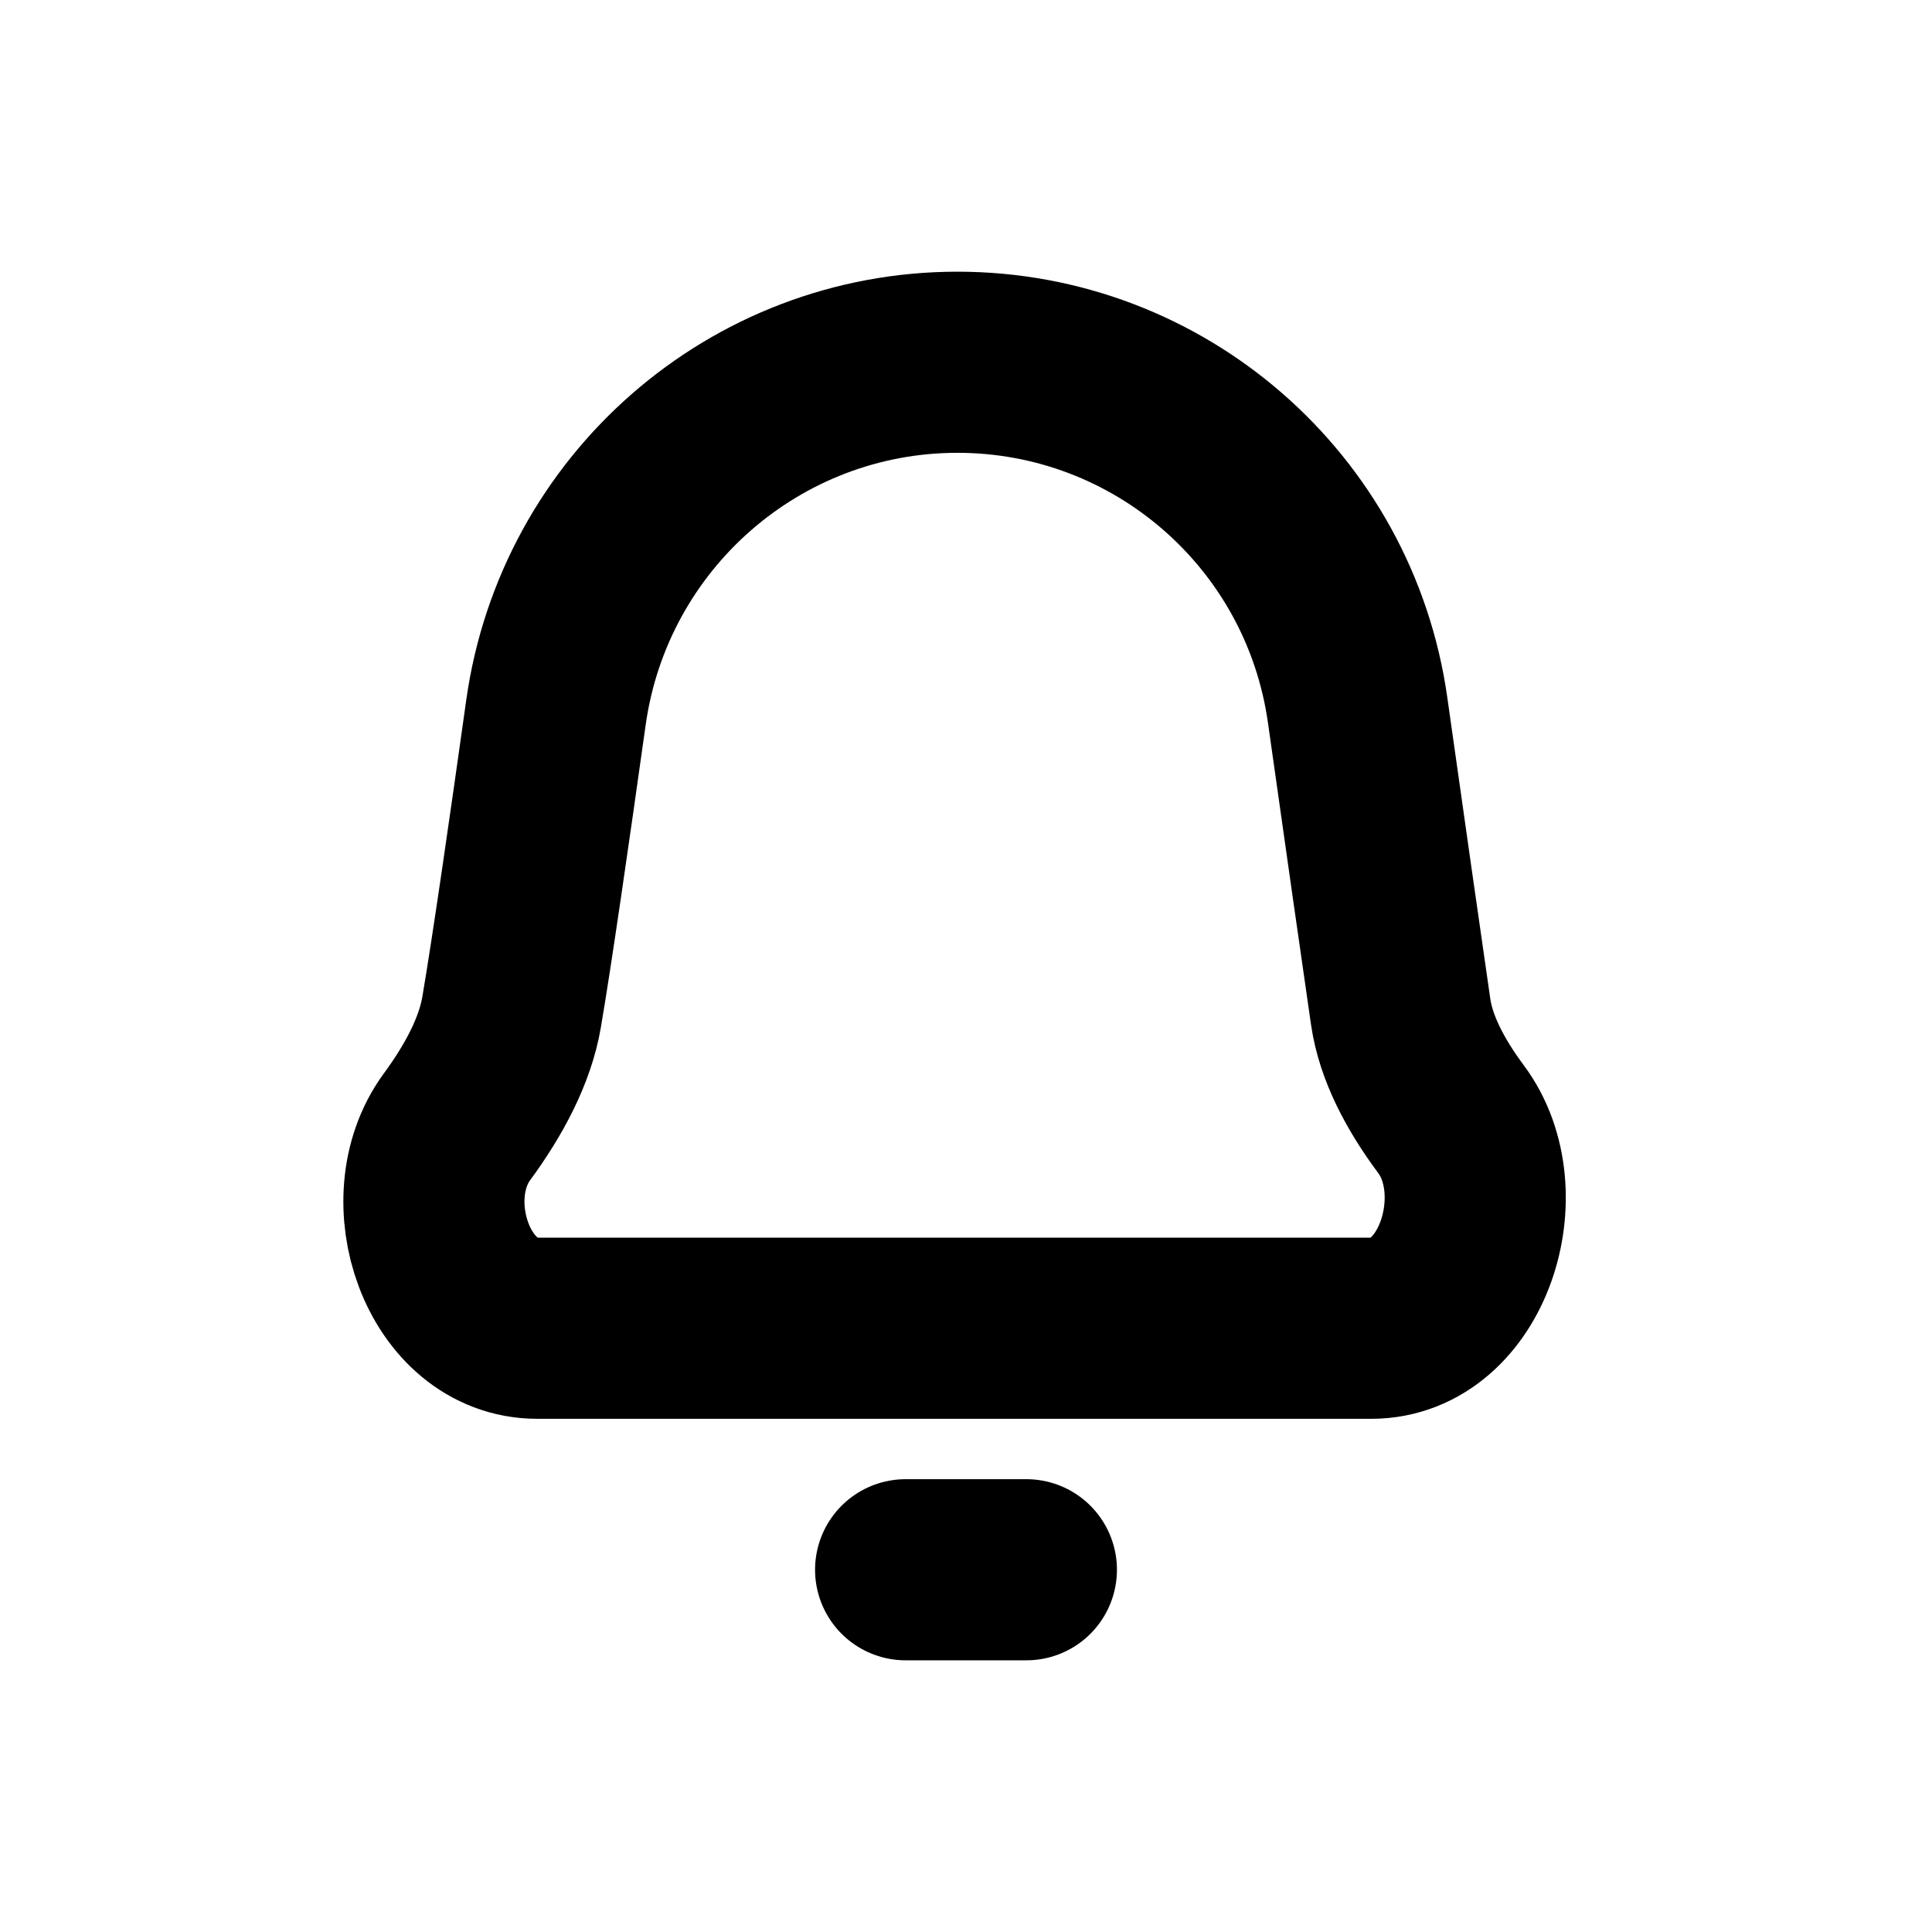
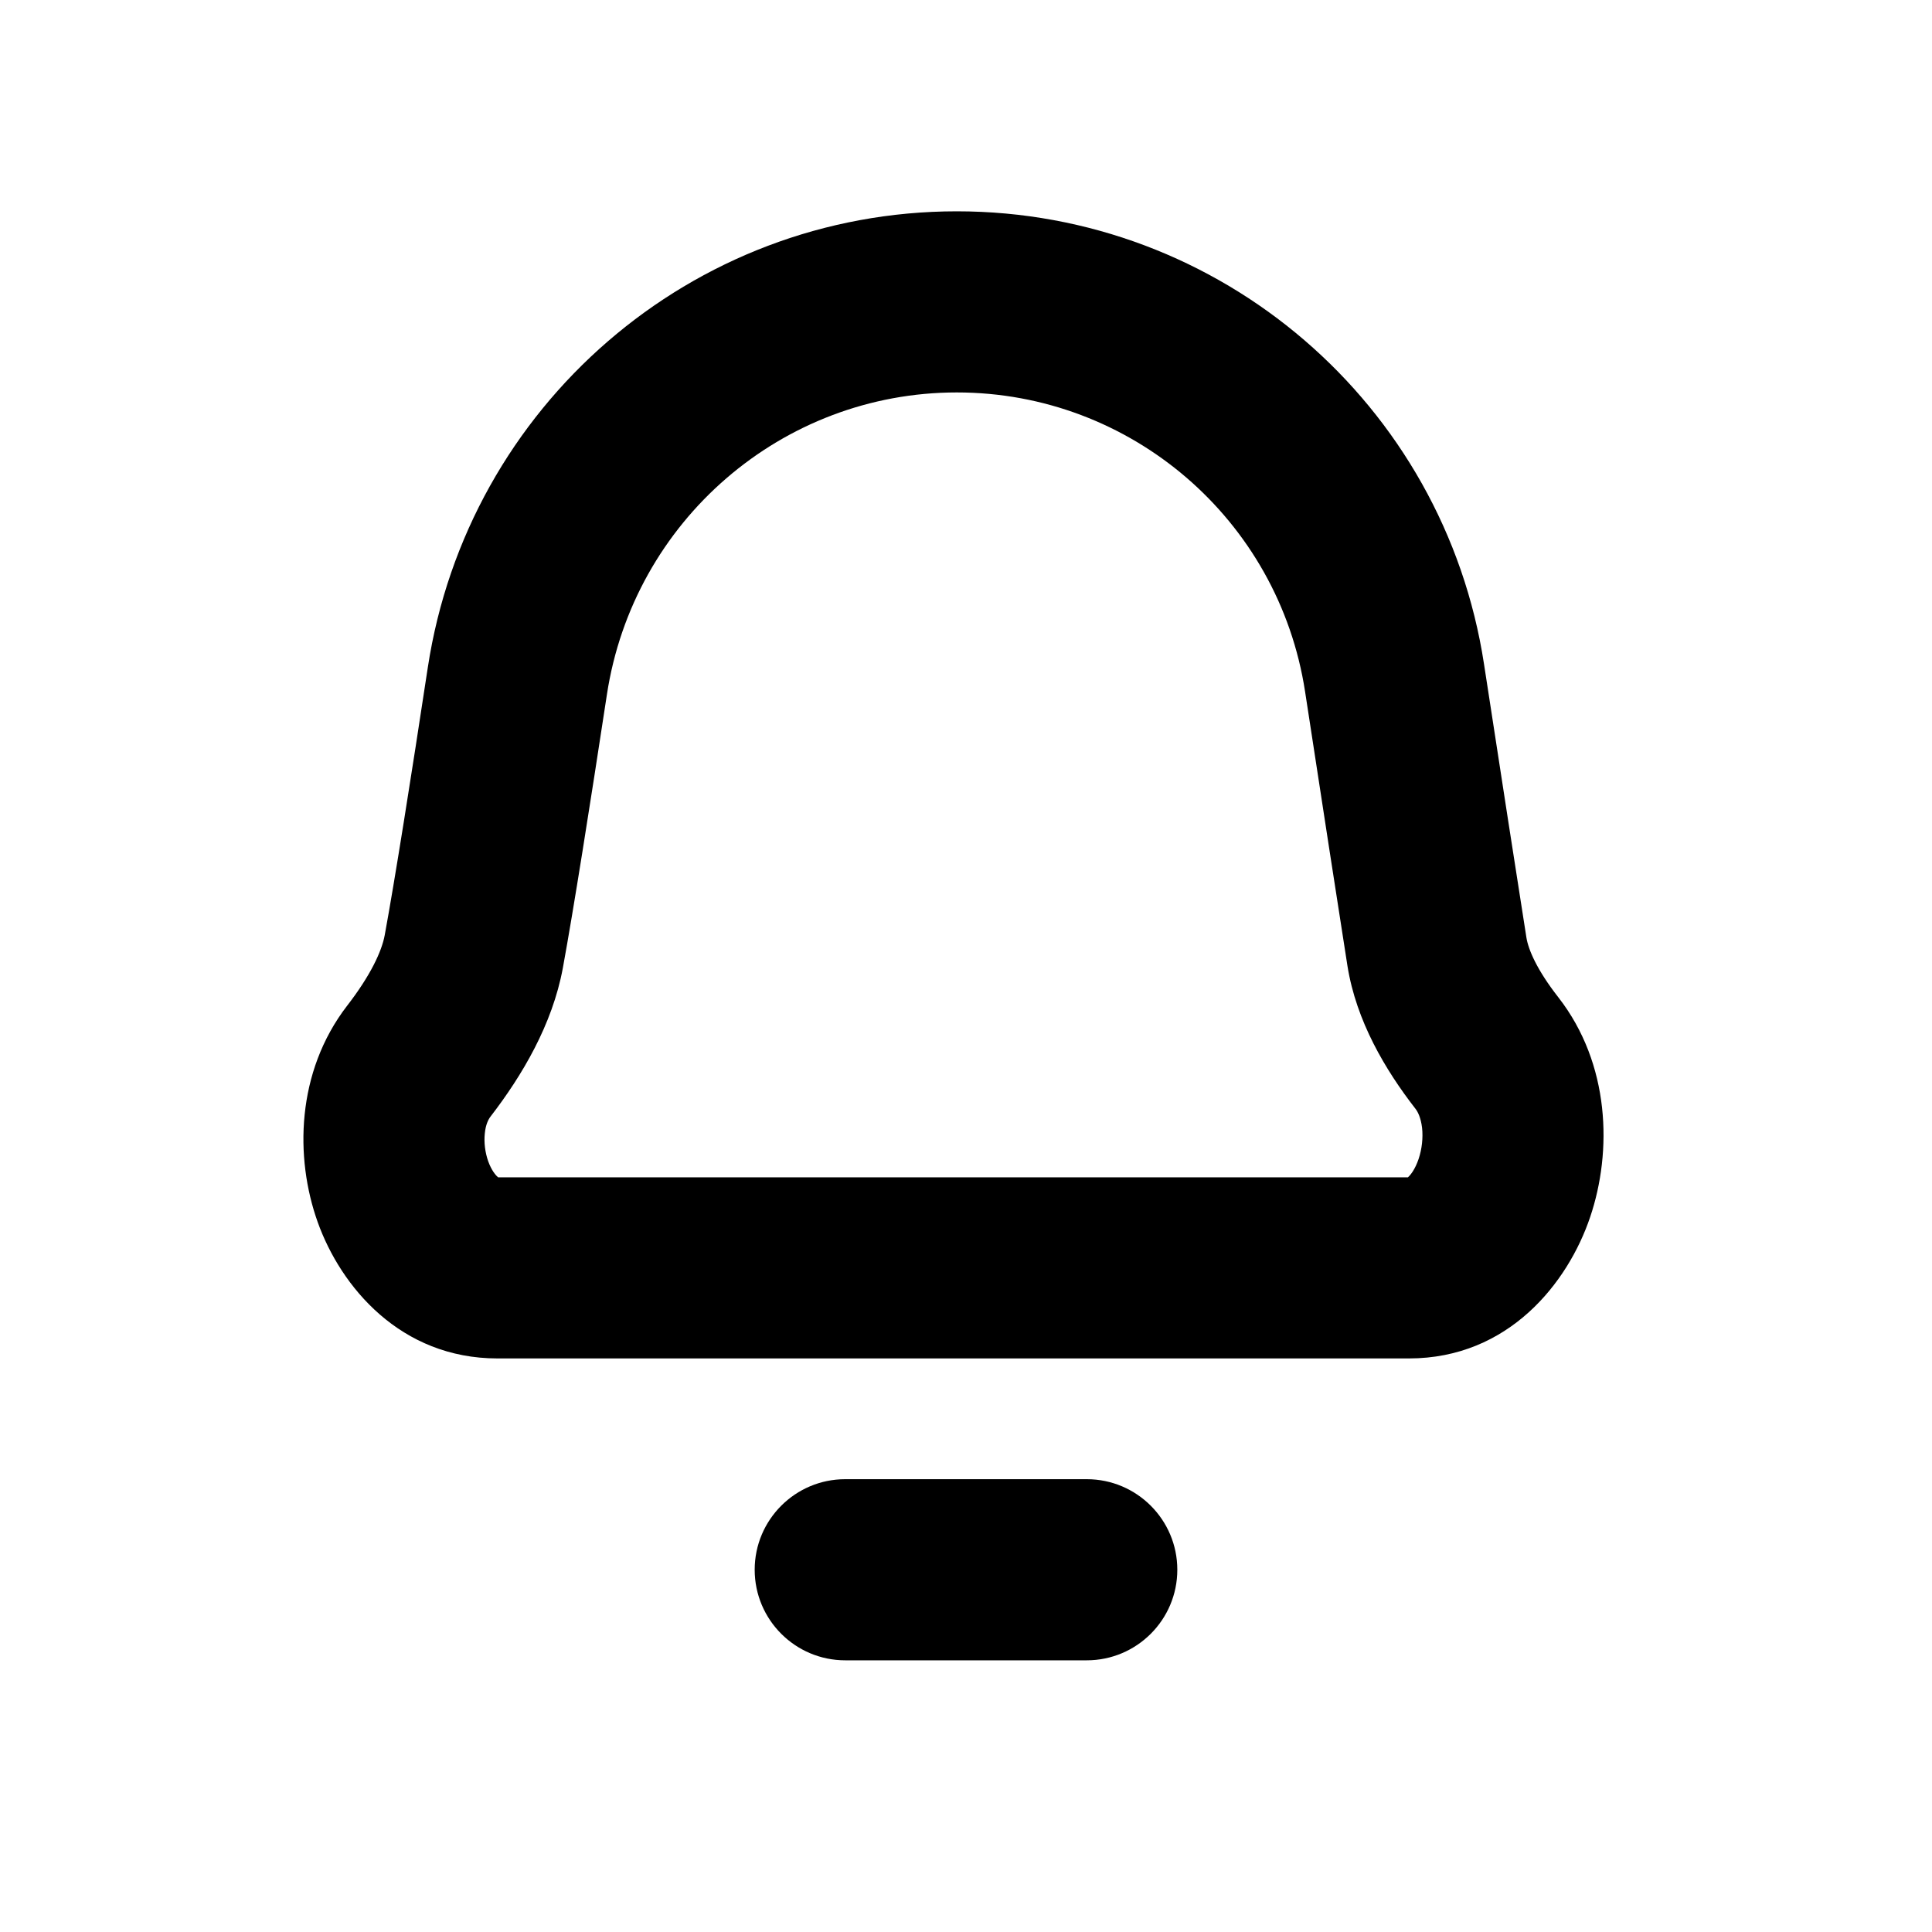
<svg xmlns="http://www.w3.org/2000/svg" width="16" height="16" viewBox="0 0 16 16" fill="none">
-   <path d="M4.604 5.902C4.836 4.242 6.252 3 7.929 3V3C9.597 3 11.009 4.228 11.243 5.879C11.384 6.877 11.526 7.872 11.6 8.381C11.643 8.676 11.801 8.979 12.017 9.269C12.47 9.877 12.114 11 11.356 11H4.45C3.707 11 3.345 9.933 3.783 9.334C4.01 9.025 4.183 8.699 4.237 8.381C4.323 7.876 4.465 6.892 4.604 5.902Z" stroke="currentColor" stroke-width="1.5" stroke-linecap="round" stroke-linejoin="round" />
-   <path d="M7.5 13H8.5" stroke="currentColor" stroke-width="1.5" stroke-linecap="round" stroke-linejoin="round" />
+   <path fill-rule="evenodd" clip-rule="evenodd" d="M7.924 1.75C5.728 1.75 3.873 3.363 3.543 5.527C3.405 6.436 3.269 7.294 3.186 7.745C3.161 7.879 3.069 8.078 2.874 8.33C2.453 8.877 2.44 9.587 2.631 10.121C2.822 10.656 3.316 11.25 4.12 11.25H11.668C12.495 11.25 12.986 10.622 13.169 10.079C13.353 9.535 13.335 8.811 12.906 8.26C12.727 8.031 12.657 7.864 12.641 7.764C12.567 7.297 12.431 6.417 12.29 5.5C11.96 3.344 10.106 1.75 7.924 1.75ZM5.026 5.753C5.245 4.314 6.477 3.25 7.924 3.25C9.364 3.25 10.589 4.302 10.808 5.727C10.948 6.643 11.085 7.527 11.159 7.999C11.232 8.456 11.472 8.86 11.722 9.182C11.742 9.207 11.767 9.257 11.777 9.34C11.786 9.423 11.776 9.516 11.748 9.599C11.719 9.684 11.682 9.73 11.663 9.747L11.66 9.75H4.125L4.122 9.747C4.105 9.733 4.07 9.692 4.043 9.617C4.017 9.543 4.007 9.46 4.015 9.386C4.022 9.313 4.045 9.269 4.063 9.246C4.324 8.907 4.574 8.486 4.661 8.018C4.749 7.539 4.888 6.658 5.026 5.753Z" fill="currentColor" />
+   <path d="M7 12.25C6.586 12.25 6.25 12.586 6.25 13C6.25 13.414 6.586 13.75 7 13.75H9C9.414 13.75 9.75 13.414 9.75 13C9.75 12.586 9.414 12.25 9 12.25H7Z" fill="currentColor" />
</svg>
